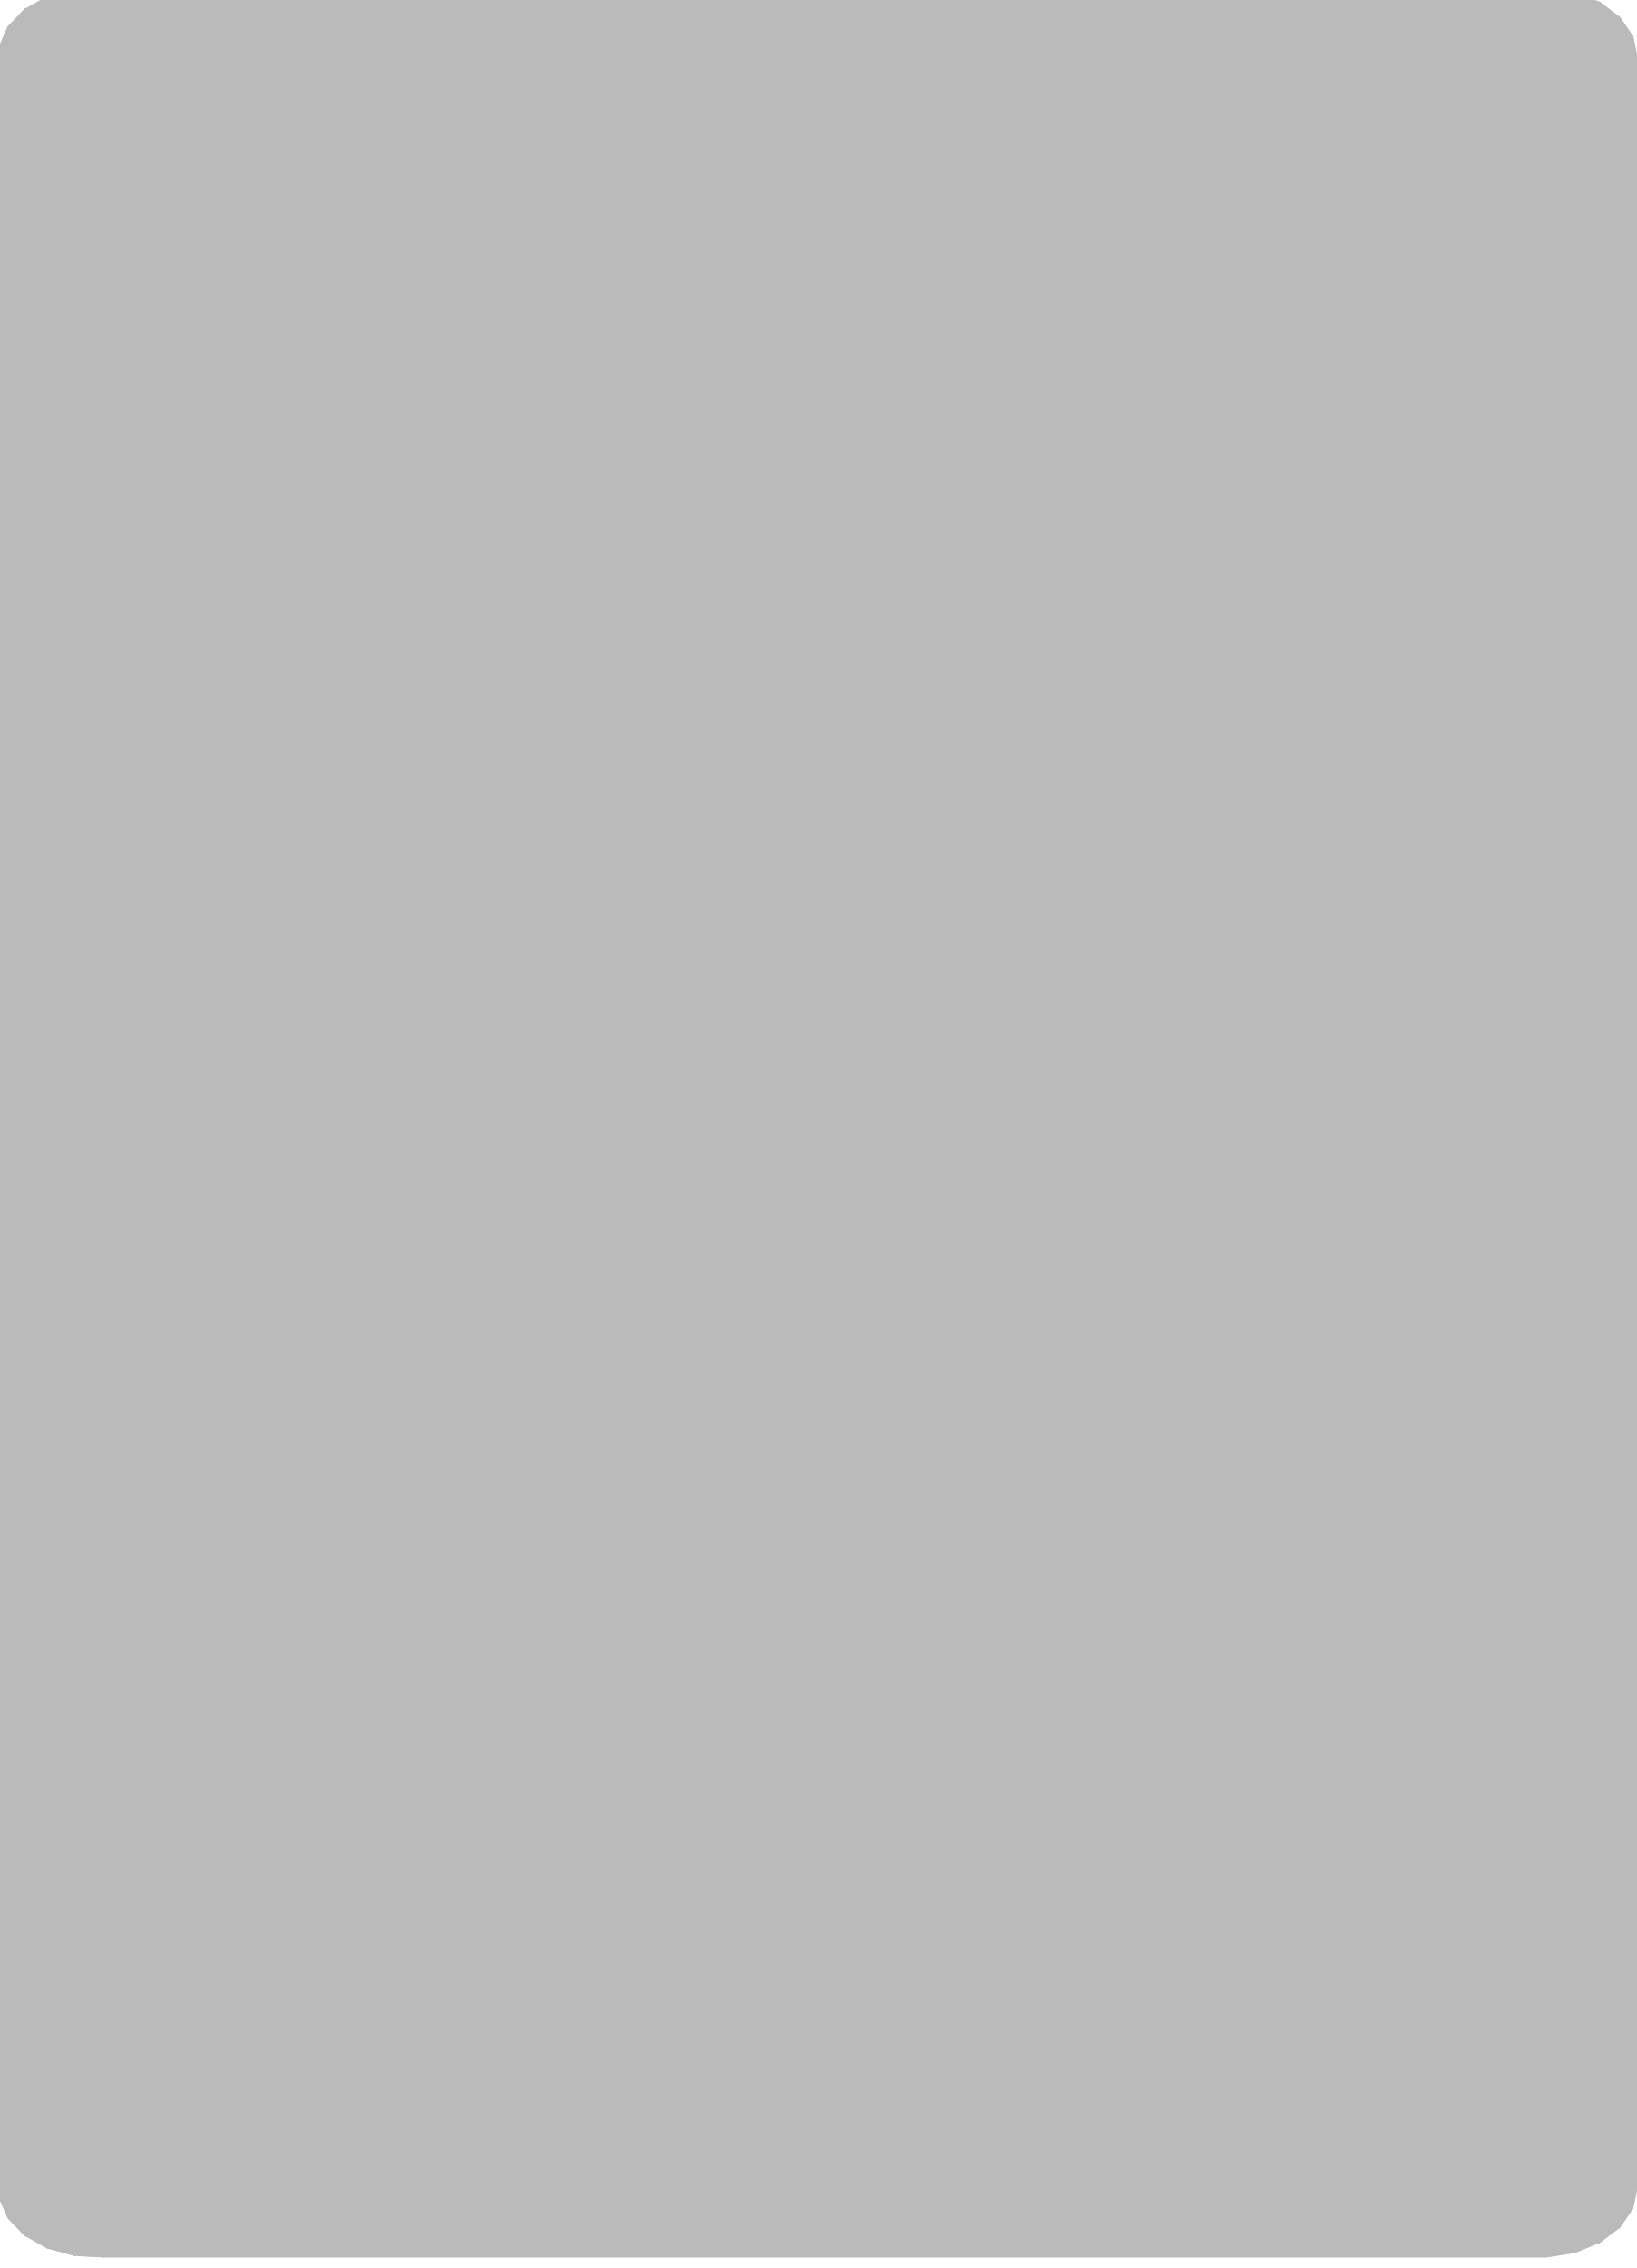
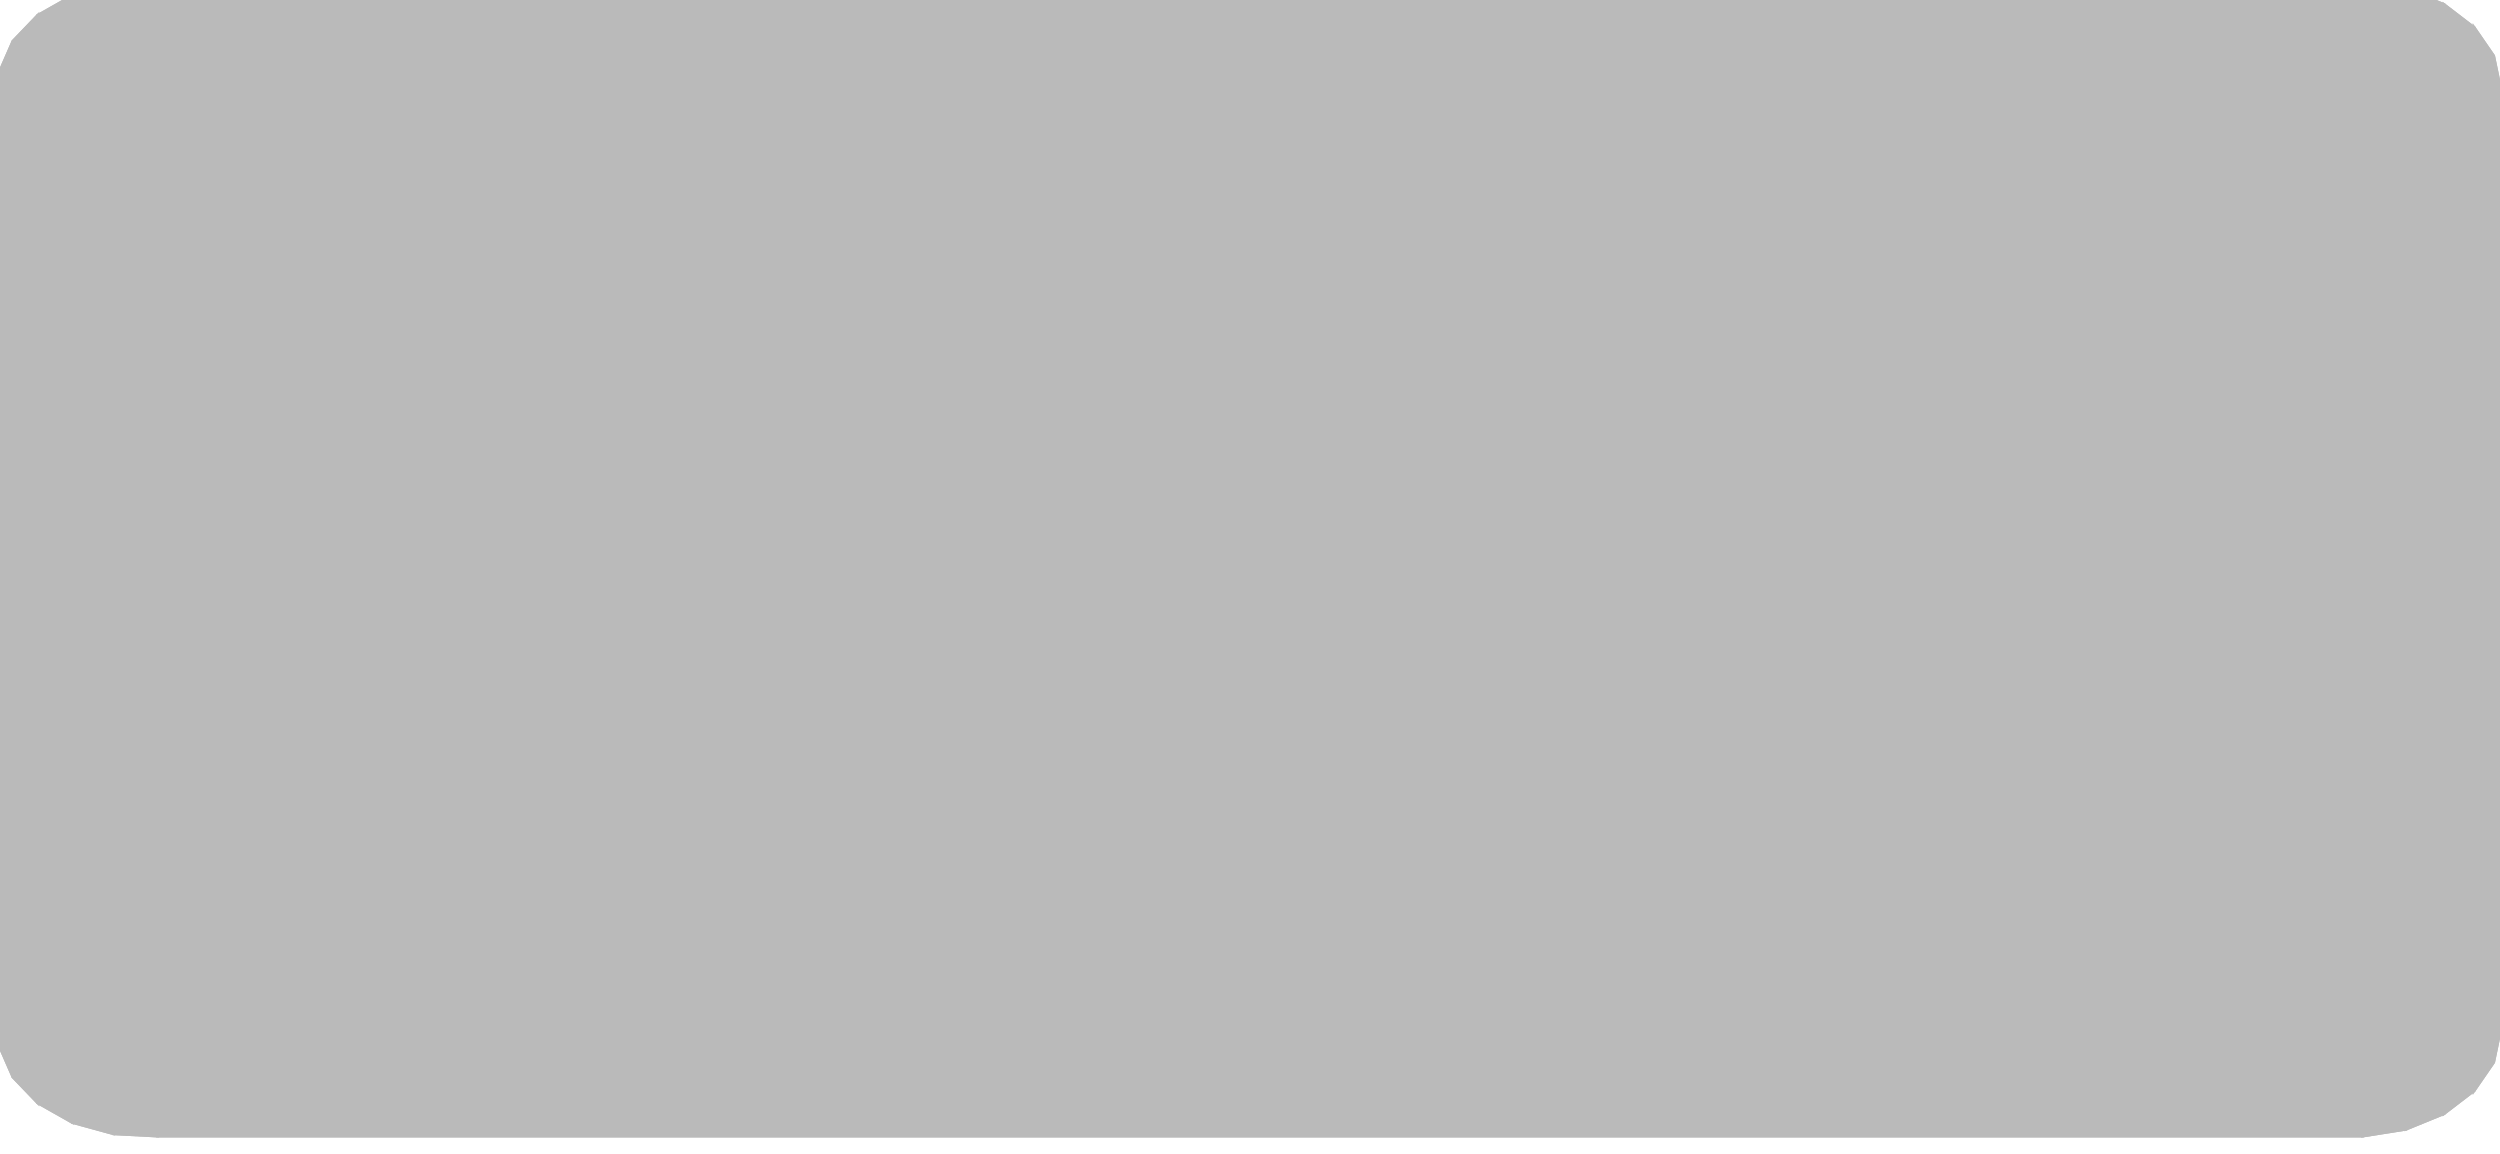
- <svg xmlns="http://www.w3.org/2000/svg" baseProfile="tiny" height="116.714mm" width="84.24mm" viewBox="-42.09 -58.058 84.24 116.714" version="1.1" stroke="black" stroke-width=".1" fill="none">
-   <path fill="#bababa" stroke="#bababa" d="M-27.187 34.051 L-27.324 33.32 L-27.324 43.919 L-27.109 45.065 L-27.109 34.466 z" />
-   <path fill="#bababa" stroke="#bababa" d="M-27.162 32.458 L-27.109 32.173 L-27.109 42.772 L-27.324 43.919 L-27.324 33.32 z" />
-   <path fill="#bababa" stroke="#bababa" d="M19.454 37.59 L19.454 48.189 L21.074 48.341 L21.074 37.742 z" />
-   <path fill="#bababa" stroke="#bababa" d="M21.884 37.666 L21.074 37.742 L21.074 48.341 L22.694 48.189 L22.694 37.59 z" />
-   <path fill="#bababa" stroke="#bababa" d="M-14.824 43.919 L-15.04 42.772 L-15.04 32.173 L-14.824 33.32 z" />
-   <path fill="#bababa" stroke="#bababa" d="M-17.949 40.086 L-19.454 39.649 L-19.454 29.05 L-17.949 29.487 z" />
-   <path fill="#bababa" stroke="#bababa" d="M-15.04 45.065 L-14.824 43.919 L-14.824 33.32 L-15.04 34.466 z" />
-   <path fill="#bababa" stroke="#bababa" d="M-15.04 42.772 L-15.657 41.707 L-15.657 31.109 L-15.04 32.173 z" />
-   <path fill="#bababa" stroke="#bababa" d="M-17.949 29.487 L-16.653 30.192 L-16.653 40.791 L-17.949 40.086 z" />
-   <path fill="#bababa" stroke="#bababa" d="M-15.04 34.466 L-15.657 35.531 L-15.657 46.13 L-15.04 45.065 z" />
-   <path fill="#bababa" stroke="#bababa" d="M-16.653 47.047 L-15.657 46.13 L-15.657 35.531 L-16.653 36.448 z" />
-   <path fill="#bababa" stroke="#bababa" d="M-22.694 39.649 L-22.694 29.05 L-21.074 28.897 L-21.074 39.496 z" />
-   <path fill="#bababa" stroke="#bababa" d="M-21.074 28.897 L-19.454 29.05 L-19.454 39.649 L-21.074 39.496 z" />
-   <path fill="#bababa" stroke="#bababa" d="M-25.495 36.448 L-26.491 35.531 L-26.491 46.13 L-25.495 47.047 z" />
-   <path fill="#bababa" stroke="#bababa" d="M-27.109 34.466 L-27.109 45.065 L-26.491 46.13 L-26.491 35.531 z" />
-   <path fill="#bababa" stroke="#bababa" d="M15.04 45.065 L15.657 46.13 L15.657 35.531 L15.04 34.466 z" />
-   <path fill="#bababa" stroke="#bababa" d="M-17.949 37.153 L-17.949 47.752 L-16.653 47.047 L-16.653 36.448 z" />
-   <path fill="#bababa" stroke="#bababa" d="M-15.657 41.707 L-16.653 40.791 L-16.653 30.192 L-15.657 31.109 z" />
-   <path fill="#bababa" stroke="#bababa" d="M15.04 34.466 L14.824 33.32 L14.824 43.919 L15.04 45.065 z" />
-   <path fill="#bababa" stroke="#bababa" d="M-25.495 47.047 L-24.199 47.752 L-24.199 37.153 L-25.495 36.448 z" />
-   <path fill="#bababa" stroke="#bababa" d="M-27.109 32.173 L-26.491 31.109 L-26.491 41.707 L-27.109 42.772 z" />
-   <path fill="#bababa" stroke="#bababa" d="M-17.949 37.153 L-19.454 37.59 L-19.454 48.189 L-17.949 47.752 z" />
-   <path fill="#bababa" stroke="#bababa" d="M-24.199 47.752 L-22.694 48.189 L-22.694 37.59 L-24.199 37.153 z" />
-   <path fill="#bababa" stroke="#bababa" d="M22.694 39.649 L21.074 39.496 L21.074 28.897 L22.694 29.05 z" />
-   <path fill="#bababa" stroke="#bababa" d="M19.454 29.05 L21.074 28.897 L21.074 39.496 L19.454 39.649 z" />
-   <path fill="#bababa" stroke="#bababa" d="M24.199 40.086 L22.694 39.649 L22.694 29.05 L24.199 29.487 z" />
-   <path fill="#bababa" stroke="#bababa" d="M17.949 29.487 L19.454 29.05 L19.454 39.649 L17.949 40.086 z" />
-   <path fill="#bababa" stroke="#bababa" d="M25.495 40.791 L24.199 40.086 L24.199 29.487 L25.495 30.192 z" />
-   <path fill="#bababa" stroke="#bababa" d="M16.653 30.192 L17.949 29.487 L17.949 40.086 L16.653 40.791 z" />
-   <path fill="#bababa" stroke="#bababa" d="M26.491 41.707 L25.495 40.791 L25.495 30.192 L26.491 31.109 z" />
-   <path fill="#bababa" stroke="#bababa" d="M15.657 31.109 L16.653 30.192 L16.653 40.791 L15.657 41.707 z" />
-   <path fill="#bababa" stroke="#bababa" d="M27.109 42.772 L26.491 41.707 L26.491 31.109 L27.109 32.173 z" />
-   <path fill="#bababa" stroke="#bababa" d="M15.04 32.173 L15.657 31.109 L15.657 41.707 L15.04 42.772 z" />
-   <path fill="#bababa" stroke="#bababa" d="M15.04 42.772 L14.824 43.919 L14.824 33.32 L15.04 32.173 z" />
-   <path fill="#bababa" stroke="#bababa" d="M-22.826 29.088 L-22.694 29.05 L-22.694 39.649 L-24.199 40.086 L-24.199 29.487 z" />
-   <path fill="#bababa" stroke="#bababa" d="M17.949 37.153 L16.653 36.448 L16.653 47.047 L17.949 47.752 z" />
-   <path fill="#bababa" stroke="#bababa" d="M24.199 47.752 L25.495 47.047 L25.495 36.448 L24.199 37.153 z" />
-   <path fill="#bababa" stroke="#bababa" d="M22.694 48.189 L24.199 47.752 L24.199 37.153 L22.694 37.59 z" />
-   <path fill="#bababa" stroke="#bababa" d="M26.491 35.531 L26.491 46.13 L27.109 45.065 L27.109 34.466 z" />
-   <path fill="#bababa" stroke="#bababa" d="M27.109 32.173 L27.324 33.32 L27.324 43.919 L27.109 42.772 z" />
-   <path fill="#bababa" stroke="#bababa" d="M21.074 -48.94 L22.694 -48.788 L22.694 -38.189 L21.074 -38.341 z" />
-   <path fill="#bababa" stroke="#bababa" d="M16.653 36.448 L15.657 35.531 L15.657 46.13 L16.653 47.047 z" />
-   <path fill="#bababa" stroke="#bababa" d="M19.454 -48.788 L21.074 -48.94 L21.074 -38.341 L19.454 -38.189 z" />
-   <path fill="#bababa" stroke="#bababa" d="M17.949 -48.351 L19.454 -48.788 L19.454 -38.189 L17.949 -37.752 z" />
-   <path fill="#bababa" stroke="#bababa" d="M26.491 -36.13 L25.495 -37.047 L25.495 -47.646 L26.491 -46.729 z" />
-   <path fill="#bababa" stroke="#bababa" d="M15.657 -46.729 L16.653 -47.646 L16.653 -37.047 L15.657 -36.13 z" />
-   <path fill="#bababa" stroke="#bababa" d="M27.109 -35.065 L26.491 -36.13 L26.491 -46.729 L27.109 -45.664 z" />
-   <path fill="#bababa" stroke="#bababa" d="M14.824 -33.919 L15.04 -32.772 L15.04 -43.371 L14.824 -44.518 z" />
-   <path fill="#bababa" stroke="#bababa" d="M27.109 -43.371 L26.491 -42.306 L26.491 -31.707 L27.109 -32.772 z" />
-   <path fill="#bababa" stroke="#bababa" d="M22.694 -29.649 L24.199 -30.086 L24.199 -40.685 L22.694 -40.248 z" />
-   <path fill="#bababa" stroke="#bababa" d="M25.495 -37.047 L24.199 -37.752 L24.199 -48.351 L25.495 -47.646 z" />
-   <path fill="#bababa" stroke="#bababa" d="M19.454 -40.248 L17.949 -40.685 L17.949 -30.086 L19.454 -29.649 z" />
-   <path fill="#bababa" stroke="#bababa" d="M27.324 -33.919 L27.109 -35.065 L27.109 -45.664 L27.324 -44.518 z" />
-   <path fill="#bababa" stroke="#bababa" d="M19.454 -29.649 L21.074 -29.496 L21.074 -40.095 L19.454 -40.248 z" />
-   <path fill="#bababa" stroke="#bababa" d="M25.495 -30.791 L26.491 -31.707 L26.491 -42.306 L25.495 -41.39 z" />
-   <path fill="#bababa" stroke="#bababa" d="M14.824 -44.518 L15.04 -45.664 L15.04 -35.065 L14.824 -33.919 z" />
-   <path fill="#bababa" stroke="#bababa" d="M21.074 -29.496 L22.694 -29.649 L22.694 -40.248 L21.074 -40.095 z" />
-   <path fill="#bababa" stroke="#bababa" d="M15.04 -32.772 L15.657 -31.707 L15.657 -42.306 L15.04 -43.371 z" />
-   <path fill="#bababa" stroke="#bababa" d="M15.04 -45.664 L15.657 -46.729 L15.657 -36.13 L15.04 -35.065 z" />
-   <path fill="#bababa" stroke="#bababa" d="M24.199 -40.685 L24.199 -30.086 L25.495 -30.791 L25.495 -41.39 z" />
-   <path fill="#bababa" stroke="#bababa" d="M24.199 -37.752 L22.694 -38.189 L22.694 -48.788 L24.199 -48.351 z" />
-   <path fill="#bababa" stroke="#bababa" d="M16.653 -30.791 L17.949 -30.086 L17.949 -40.685 L16.653 -41.39 z" />
-   <path fill="#bababa" stroke="#bababa" d="M16.653 -41.39 L15.657 -42.306 L15.657 -31.707 L16.653 -30.791 z" />
-   <path fill="#bababa" stroke="#bababa" d="M27.324 -44.518 L27.109 -43.371 L27.109 -32.772 L27.324 -33.919 z" />
-   <path fill="#bababa" stroke="#bababa" d="M-25.063 29.957 L-24.199 29.487 L-24.199 40.086 L-25.495 40.791 L-25.495 30.192 z" />
-   <path fill="#bababa" stroke="#bababa" d="M27.324 33.32 L27.109 34.466 L27.109 45.065 L27.324 43.919 z" />
-   <path fill="#bababa" stroke="#bababa" d="M16.653 -47.646 L17.949 -48.351 L17.949 -37.752 L16.653 -37.047 z" />
-   <path fill="#bababa" stroke="#bababa" d="M-21.074 -40.095 L-21.074 -29.496 L-19.454 -29.649 L-19.454 -40.248 z" />
-   <path fill="#bababa" stroke="#bababa" d="M-19.454 -38.189 L-21.074 -38.341 L-21.074 -48.94 L-19.454 -48.788 z" />
-   <path fill="#bababa" stroke="#bababa" d="M-22.694 -48.788 L-21.074 -48.94 L-21.074 -38.341 L-22.694 -38.189 z" />
-   <path fill="#bababa" stroke="#bababa" d="M-17.949 -37.752 L-19.454 -38.189 L-19.454 -48.788 L-17.949 -48.351 z" />
-   <path fill="#bababa" stroke="#bababa" d="M-22.694 -38.189 L-24.199 -37.752 L-24.199 -48.351 L-22.694 -48.788 z" />
-   <path fill="#bababa" stroke="#bababa" d="M-16.653 -37.047 L-17.949 -37.752 L-17.949 -48.351 L-16.653 -47.646 z" />
-   <path fill="#bababa" stroke="#bababa" d="M-25.495 -47.646 L-24.199 -48.351 L-24.199 -37.752 L-25.495 -37.047 z" />
-   <path fill="#bababa" stroke="#bababa" d="M-15.657 -36.13 L-16.653 -37.047 L-16.653 -47.646 L-15.657 -46.729 z" />
-   <path fill="#bababa" stroke="#bababa" d="M-26.491 -46.729 L-25.495 -47.646 L-25.495 -37.047 L-26.491 -36.13 z" />
-   <path fill="#bababa" stroke="#bababa" d="M-15.04 -35.065 L-15.657 -36.13 L-15.657 -46.729 L-15.04 -45.664 z" />
-   <path fill="#bababa" stroke="#bababa" d="M-15.657 -42.306 L-16.653 -41.39 L-16.653 -30.791 L-15.657 -31.707 z" />
-   <path fill="#bababa" stroke="#bababa" d="M-27.109 -43.371 L-27.324 -44.518 L-27.324 -33.919 L-27.109 -32.772 z" />
-   <path fill="#bababa" stroke="#bababa" d="M-15.04 -43.371 L-15.657 -42.306 L-15.657 -31.707 L-15.04 -32.772 z" />
-   <path fill="#bababa" stroke="#bababa" d="M19.454 37.59 L17.949 37.153 L17.949 47.752 L19.454 48.189 z" />
-   <path fill="#bababa" stroke="#bababa" d="M-14.824 -44.518 L-15.04 -43.371 L-15.04 -32.772 L-14.824 -33.919 z" />
-   <path fill="#bababa" stroke="#bababa" d="M-27.109 -32.772 L-26.491 -31.707 L-26.491 -42.306 L-27.109 -43.371 z" />
-   <path fill="#bababa" stroke="#bababa" d="M-27.216 -45.091 L-27.109 -45.664 L-27.109 -35.065 L-27.324 -33.919 L-27.324 -44.518 z" />
-   <path fill="#bababa" stroke="#bababa" d="M-17.949 -30.086 L-16.653 -30.791 L-16.653 -41.39 L-17.949 -40.685 z" />
-   <path fill="#bababa" stroke="#bababa" d="M-25.495 -30.791 L-24.199 -30.086 L-24.199 -40.685 L-25.495 -41.39 z" />
-   <path fill="#bababa" stroke="#bababa" d="M-27.109 -45.664 L-26.491 -46.729 L-26.491 -36.13 L-27.109 -35.065 z" />
-   <path fill="#bababa" stroke="#bababa" d="M-19.454 -29.649 L-17.949 -30.086 L-17.949 -40.685 L-19.454 -40.248 z" />
-   <path fill="#bababa" stroke="#bababa" d="M-25.495 -41.39 L-26.491 -42.306 L-26.491 -31.707 L-25.495 -30.791 z" />
-   <path fill="#bababa" stroke="#bababa" d="M-14.824 -33.919 L-15.04 -35.065 L-15.04 -45.664 L-14.824 -44.518 z" />
-   <path fill="#bababa" stroke="#bababa" d="M-24.199 -30.086 L-22.694 -29.649 L-22.694 -40.248 L-24.199 -40.685 z" />
-   <path fill="#bababa" stroke="#bababa" d="M-21.074 -40.095 L-22.694 -40.248 L-22.694 -29.649 L-21.074 -29.496 z" />
-   <path fill="#bababa" stroke="#bababa" d="M37.52 58.058 L-36.78 58.058 L-36.78 47.459 L37.52 47.459 z" />
-   <path fill="#bababa" stroke="#bababa" d="M38.979 57.827 L37.52 58.058 L37.52 47.459 L38.979 47.228 z" />
-   <path fill="#bababa" stroke="#bababa" d="M40.263 57.302 L38.979 57.827 L38.979 47.228 L40.263 46.703 z" />
-   <path fill="#bababa" stroke="#bababa" d="M41.28 56.523 L40.263 57.302 L40.263 46.703 L41.28 45.924 z" />
-   <path fill="#bababa" stroke="#bababa" d="M41.933 55.574 L41.28 56.523 L41.28 45.924 L41.933 44.975 z" />
-   <path fill="#bababa" stroke="#bababa" d="M42.15 54.533 L41.933 55.574 L41.933 44.975 L42.15 43.934 z" />
-   <path fill="#bababa" stroke="#bababa" d="M42.15 -44.533 L42.15 54.533 L42.15 43.934 L42.15 -55.132 z" />
-   <path fill="#bababa" stroke="#bababa" d="M41.933 -45.574 L42.15 -44.533 L42.15 -55.132 L41.933 -56.173 z" />
-   <path fill="#bababa" stroke="#bababa" d="M41.28 -46.523 L41.933 -45.574 L41.933 -56.173 L41.28 -57.122 z" />
-   <path fill="#bababa" stroke="#bababa" d="M40.263 -47.302 L41.28 -46.523 L41.28 -57.122 L40.263 -57.901 z" />
-   <path fill="#bababa" stroke="#bababa" d="M38.979 -47.827 L40.263 -47.302 L40.263 -57.901 L38.979 -58.426 z" />
-   <path fill="#bababa" stroke="#bababa" d="M37.52 -48.058 L38.979 -47.827 L38.979 -58.426 L37.52 -58.657 z" />
-   <path fill="#bababa" stroke="#bababa" d="M-36.78 -48.058 L37.52 -48.058 L37.52 -58.657 L-36.78 -58.657 z" />
-   <path fill="#bababa" stroke="#bababa" d="M-38.261 -47.98 L-36.78 -48.058 L-36.78 -58.657 L-38.261 -58.579 z" />
-   <path fill="#bababa" stroke="#bababa" d="M-39.65 -47.599 L-38.261 -47.98 L-38.261 -58.579 L-39.65 -58.198 z" />
-   <path fill="#bababa" stroke="#bababa" d="M-40.817 -46.939 L-39.65 -47.599 L-39.65 -58.198 L-40.817 -57.538 z" />
-   <path fill="#bababa" stroke="#bababa" d="M-41.65 -46.071 L-40.817 -46.939 L-40.817 -57.538 L-41.65 -56.67 z" />
-   <path fill="#bababa" stroke="#bababa" d="M-42.09 -45.064 L-41.65 -46.071 L-41.65 -56.67 L-42.09 -55.663 z" />
-   <path fill="#bababa" stroke="#bababa" d="M-42.09 55.064 L-42.09 -45.064 L-42.09 -55.663 L-42.09 44.465 z" />
-   <path fill="#bababa" stroke="#bababa" d="M-41.65 56.071 L-42.09 55.064 L-42.09 44.465 L-41.65 45.472 z" />
-   <path fill="#bababa" stroke="#bababa" d="M-40.817 56.939 L-41.65 56.071 L-41.65 45.472 L-40.817 46.34 z" />
-   <path fill="#bababa" stroke="#bababa" d="M-39.65 57.599 L-40.817 56.939 L-40.817 46.34 L-39.65 47 z" />
-   <path fill="#bababa" stroke="#bababa" d="M-38.261 57.98 L-39.65 57.599 L-39.65 47 L-38.261 47.381 z" />
-   <path fill="#bababa" stroke="#bababa" d="M-36.78 58.058 L-38.261 57.98 L-38.261 47.381 L-36.78 47.459 z" />
-   <path fill="#bababa" stroke="#bababa" d="M-21.074 37.742 L-22.694 37.59 L-22.694 48.189 L-21.074 48.341 z" />
-   <path fill="#bababa" stroke="#bababa" d="M-25.606 30.294 L-25.495 30.192 L-25.495 40.791 L-26.491 41.707 L-26.491 31.109 z" />
-   <path fill="#bababa" stroke="#bababa" d="M-19.454 37.59 L-21.074 37.742 L-21.074 48.341 L-19.454 48.189 z" />
-   <path fill="#bababa" stroke="#bababa" d="M25.495 47.047 L26.491 46.13 L26.491 35.531 L25.495 36.448 z" />
-   <path fill="#bababa" stroke="#bababa" d="M40.263 -57.901 L41.28 -57.122 L41.933 -56.173 L42.15 -55.132 L42.15 43.934 L41.933 44.975 L41.28 45.924 L40.263 46.703 L38.979 47.228 L37.52 47.459 L-36.78 47.459 L-38.261 47.381 L-39.65 47 L-40.817 46.34 L-41.65 45.472 L-42.09 44.465 L-42.09 -55.663 L-41.65 -56.67 L-40.817 -57.538 L-39.65 -58.198 L-38.261 -58.579 L-36.78 -58.657 L37.52 -58.657 L38.979 -58.426 z M-20.264 -40.171 L-19.454 -40.248 L-17.949 -40.685 L-16.653 -41.39 L-15.657 -42.306 L-15.04 -43.371 L-14.824 -44.518 L-15.04 -45.664 L-15.657 -46.729 L-16.653 -47.646 L-17.949 -48.351 L-19.454 -48.788 L-21.074 -48.94 L-22.694 -48.788 L-24.199 -48.351 L-25.495 -47.646 L-26.491 -46.729 L-27.109 -45.664 L-27.324 -44.518 L-27.109 -43.371 L-26.491 -42.306 L-25.495 -41.39 L-24.199 -40.685 L-22.694 -40.248 L-21.074 -40.095 z M24.199 -40.685 L25.495 -41.39 L26.491 -42.306 L27.109 -43.371 L27.324 -44.518 L27.109 -45.664 L26.491 -46.729 L25.495 -47.646 L24.199 -48.351 L22.694 -48.788 L21.074 -48.94 L19.454 -48.788 L17.949 -48.351 L16.653 -47.646 L15.657 -46.729 L15.04 -45.664 L14.824 -44.518 L15.04 -43.371 L15.657 -42.306 L16.653 -41.39 L17.949 -40.685 L19.454 -40.248 L21.074 -40.095 L22.694 -40.248 z M-24.195 29.486 L-24.199 29.487 L-25.495 30.192 L-26.491 31.109 L-27.109 32.173 L-27.324 33.32 L-27.109 34.466 L-26.491 35.531 L-25.495 36.448 L-24.199 37.153 L-22.694 37.59 L-21.074 37.742 L-19.454 37.59 L-17.949 37.153 L-16.653 36.448 L-15.657 35.531 L-15.04 34.466 L-14.824 33.32 L-15.04 32.173 L-15.657 31.109 L-16.653 30.192 L-17.949 29.487 L-19.454 29.05 L-21.074 28.897 L-22.694 29.05 z M20.264 28.973 L19.454 29.05 L17.949 29.487 L16.653 30.192 L15.657 31.109 L15.04 32.173 L14.824 33.32 L15.04 34.466 L15.657 35.531 L16.653 36.448 L17.949 37.153 L19.454 37.59 L21.074 37.742 L22.694 37.59 L24.199 37.153 L25.495 36.448 L26.491 35.531 L27.109 34.466 L27.324 33.32 L27.109 32.173 L26.491 31.109 L25.495 30.192 L24.199 29.487 L22.694 29.05 L21.074 28.897 z" />
-   <path fill="#bababa" stroke="#bababa" d="M42.15 54.533 L42.15 -44.533 L41.933 -45.574 L41.28 -46.523 L40.263 -47.302 L38.979 -47.827 L37.52 -48.058 L-36.78 -48.058 L-38.261 -47.98 L-39.65 -47.599 L-40.817 -46.939 L-41.65 -46.071 L-42.09 -45.064 L-42.09 55.064 L-41.65 56.071 L-40.817 56.939 L-39.65 57.599 L-38.261 57.98 L-36.78 58.058 L37.52 58.058 L38.979 57.827 L40.263 57.302 L41.28 56.523 L41.933 55.574 z M-19.454 -29.649 L-21.074 -29.496 L-22.694 -29.649 L-24.199 -30.086 L-25.495 -30.791 L-26.491 -31.707 L-27.109 -32.772 L-27.324 -33.919 L-27.109 -35.065 L-26.491 -36.13 L-25.495 -37.047 L-24.199 -37.752 L-22.694 -38.189 L-21.074 -38.341 L-19.454 -38.189 L-17.949 -37.752 L-16.653 -37.047 L-15.657 -36.13 L-15.04 -35.065 L-14.824 -33.919 L-15.04 -32.772 L-15.657 -31.707 L-16.653 -30.791 L-17.949 -30.086 z M14.824 43.919 L15.04 42.772 L15.657 41.707 L16.653 40.791 L17.949 40.086 L19.454 39.649 L21.074 39.496 L22.694 39.649 L24.199 40.086 L25.495 40.791 L26.491 41.707 L27.109 42.772 L27.324 43.919 L27.109 45.065 L26.491 46.13 L25.495 47.047 L24.199 47.752 L22.694 48.189 L21.074 48.341 L19.454 48.189 L17.949 47.752 L16.653 47.047 L15.657 46.13 L15.04 45.065 z M21.074 -29.496 L19.454 -29.649 L17.949 -30.086 L16.653 -30.791 L15.657 -31.707 L15.04 -32.772 L14.824 -33.919 L15.04 -35.065 L15.657 -36.13 L16.653 -37.047 L17.949 -37.752 L19.454 -38.189 L21.074 -38.341 L22.694 -38.189 L24.199 -37.752 L25.495 -37.047 L26.491 -36.13 L27.109 -35.065 L27.324 -33.919 L27.109 -32.772 L26.491 -31.707 L25.495 -30.791 L24.199 -30.086 L22.694 -29.649 z M-27.324 43.919 L-27.109 42.772 L-26.491 41.707 L-25.495 40.791 L-24.199 40.086 L-22.694 39.649 L-21.074 39.496 L-19.454 39.649 L-17.949 40.086 L-16.653 40.791 L-15.657 41.707 L-15.04 42.772 L-14.824 43.919 L-15.04 45.065 L-15.657 46.13 L-16.653 47.047 L-17.949 47.752 L-19.454 48.189 L-21.074 48.341 L-22.694 48.189 L-24.199 47.752 L-25.495 47.047 L-26.491 46.13 L-27.109 45.065 z" />
+ <svg xmlns="http://www.w3.org/2000/svg" baseProfile="tiny" height="38.877mm" width="84.24mm" viewBox="-42.09 -19.139 84.24 38.877" version="1.1" stroke="black" stroke-width=".1" fill="none">
+   <path fill="#bababa" stroke="#bababa" d="M26.776 -3.384 L25.817 -2.452 L25.817 8.147 L26.776 7.215 z" />
+   <path fill="#bababa" stroke="#bababa" d="M27.364 -4.46 L26.776 -3.384 L26.776 7.215 L27.364 6.139 z" />
+   <path fill="#bababa" stroke="#bababa" d="M25.817 -2.452 L24.556 -1.718 L24.556 8.881 L25.817 8.147 z" />
+   <path fill="#bababa" stroke="#bababa" d="M24.556 -1.718 L23.086 -1.224 L23.086 9.375 L24.556 8.881 z" />
+   <path fill="#bababa" stroke="#bababa" d="M21.48 -1.013 L21.48 9.586 L23.086 9.375 L23.086 -1.224 z" />
+   <path fill="#bababa" stroke="#bababa" d="M19.855 -1.085 L19.855 9.514 L21.48 9.586 L21.48 -1.013 z" />
+   <path fill="#bababa" stroke="#bababa" d="M18.312 -1.438 L18.312 9.161 L19.855 9.514 L19.855 -1.085 z" />
+   <path fill="#bababa" stroke="#bababa" d="M15.812 -2.893 L15.812 7.706 L16.925 8.548 L16.925 -2.051 z" />
+   <path fill="#bababa" stroke="#bababa" d="M27.574 -5.599 L27.364 -4.46 L27.364 6.139 L27.574 5 z" />
+   <path fill="#bababa" stroke="#bababa" d="M24.556 -9.48 L25.817 -8.746 L25.817 1.853 L24.556 1.119 z" />
+   <path fill="#bababa" stroke="#bababa" d="M27.364 -6.738 L27.574 -5.599 L27.574 5 L27.364 3.861 z" />
+   <path fill="#bababa" stroke="#bababa" d="M23.086 -9.974 L23.086 0.625 L21.48 0.414 L21.48 -10.185 z" />
+   <path fill="#bababa" stroke="#bababa" d="M18.312 -9.76 L19.855 -10.113 L19.855 0.486 L18.312 0.839 z" />
+   <path fill="#bababa" stroke="#bababa" d="M24.556 1.119 L23.086 0.625 L23.086 -9.974 L24.556 -9.48 z" />
+   <path fill="#bababa" stroke="#bababa" d="M16.72 -8.992 L16.925 -9.147 L16.925 1.452 L15.812 2.294 L15.812 -8.305 z" />
+   <path fill="#bababa" stroke="#bababa" d="M16.925 -9.147 L18.312 -9.76 L18.312 0.839 L16.925 1.452 z" />
+   <path fill="#bababa" stroke="#bababa" d="M26.776 -7.814 L27.364 -6.738 L27.364 3.861 L26.776 2.785 z" />
+   <path fill="#bababa" stroke="#bababa" d="M21.48 0.414 L19.855 0.486 L19.855 -10.113 L21.48 -10.185 z" />
+   <path fill="#bababa" stroke="#bababa" d="M26.776 2.785 L25.817 1.853 L25.817 -8.746 L26.776 -7.814 z" />
+   <path fill="#bababa" stroke="#bababa" d="M15.812 -8.305 L15.812 2.294 L15.028 3.305 L15.028 -7.294 z" />
+   <path fill="#bababa" stroke="#bababa" d="M14.632 -6.174 L15.028 -7.294 L15.028 3.305 L14.632 4.425 z" />
+   <path fill="#bababa" stroke="#bababa" d="M14.632 -5.024 L14.632 -6.174 L14.632 4.425 L14.632 5.575 z" />
+   <path fill="#bababa" stroke="#bababa" d="M14.632 5.575 L15.028 6.695 L15.028 -3.904 L14.632 -5.024 z" />
+   <path fill="#bababa" stroke="#bababa" d="M-20.668 -1.013 L-20.668 9.586 L-19.062 9.375 L-19.062 -1.224 z" />
+   <path fill="#bababa" stroke="#bababa" d="M-22.293 9.514 L-20.668 9.586 L-20.668 -1.013 L-22.293 -1.085 z" />
+   <path fill="#bababa" stroke="#bababa" d="M-22.293 -10.113 L-20.668 -10.185 L-20.668 0.414 L-22.293 0.486 z" />
+   <path fill="#bababa" stroke="#bababa" d="M-19.062 0.625 L-20.668 0.414 L-20.668 -10.185 L-19.062 -9.974 z" />
+   <path fill="#bababa" stroke="#bababa" d="M-23.837 -9.76 L-22.293 -10.113 L-22.293 0.486 L-23.837 0.839 z" />
+   <path fill="#bababa" stroke="#bababa" d="M-17.592 1.119 L-19.062 0.625 L-19.062 -9.974 L-17.592 -9.48 z" />
+   <path fill="#bababa" stroke="#bababa" d="M-23.837 0.839 L-25.223 1.452 L-25.223 -9.147 L-23.837 -9.76 z" />
+   <path fill="#bababa" stroke="#bababa" d="M-16.331 1.853 L-17.592 1.119 L-17.592 -9.48 L-16.331 -8.746 z" />
+   <path fill="#bababa" stroke="#bababa" d="M-25.223 1.452 L-26.336 2.294 L-26.336 -8.305 L-25.223 -9.147 z" />
+   <path fill="#bababa" stroke="#bababa" d="M-15.372 2.785 L-16.331 1.853 L-16.331 -8.746 L-15.372 -7.814 z" />
+   <path fill="#bababa" stroke="#bababa" d="M-27.121 -7.294 L-26.336 -8.305 L-26.336 2.294 L-27.121 3.305 z" />
+   <path fill="#bababa" stroke="#bababa" d="M-14.784 3.861 L-15.372 2.785 L-15.372 -7.814 L-14.784 -6.738 z" />
+   <path fill="#bababa" stroke="#bababa" d="M-14.574 5 L-14.784 3.861 L-14.784 -6.738 L-14.574 -5.599 z" />
+   <path fill="#bababa" stroke="#bababa" d="M-27.517 5.575 L-27.121 6.695 L-27.121 -3.904 L-27.517 -5.024 z" />
+   <path fill="#bababa" stroke="#bababa" d="M-16.331 8.147 L-15.372 7.215 L-15.372 -3.384 L-16.331 -2.452 z" />
+   <path fill="#bababa" stroke="#bababa" d="M-27.517 4.425 L-27.517 5.575 L-27.517 -5.024 L-27.517 -6.174 z" />
+   <path fill="#bababa" stroke="#bababa" d="M-25.223 8.548 L-23.837 9.161 L-23.837 -1.438 L-25.223 -2.051 z" />
+   <path fill="#bababa" stroke="#bababa" d="M-17.592 -1.718 L-19.062 -1.224 L-19.062 9.375 L-17.592 8.881 z" />
+   <path fill="#bababa" stroke="#bababa" d="M-27.517 -6.174 L-27.121 -7.294 L-27.121 3.305 L-27.517 4.425 z" />
+   <path fill="#bababa" stroke="#bababa" d="M-14.784 -4.46 L-15.372 -3.384 L-15.372 7.215 L-14.784 6.139 z" />
+   <path fill="#bababa" stroke="#bababa" d="M-25.223 -2.051 L-26.336 -2.893 L-26.336 7.706 L-25.223 8.548 z" />
+   <path fill="#bababa" stroke="#bababa" d="M-27.121 6.695 L-26.336 7.706 L-26.336 -2.893 L-27.121 -3.904 z" />
+   <path fill="#bababa" stroke="#bababa" d="M-17.592 8.881 L-16.331 8.147 L-16.331 -2.452 L-17.592 -1.718 z" />
+   <path fill="#bababa" stroke="#bababa" d="M-14.784 6.139 L-14.574 5 L-14.574 -5.599 L-14.784 -4.46 z" />
+   <path fill="#bababa" stroke="#bababa" d="M-23.837 9.161 L-22.293 9.514 L-22.293 -1.085 L-23.837 -1.438 z" />
+   <path fill="#bababa" stroke="#bababa" d="M37.52 19.139 L-36.78 19.139 L-36.78 8.54 L37.52 8.54 z" />
+   <path fill="#bababa" stroke="#bababa" d="M38.979 18.908 L37.52 19.139 L37.52 8.54 L38.979 8.309 z" />
+   <path fill="#bababa" stroke="#bababa" d="M40.263 18.383 L38.979 18.908 L38.979 8.309 L40.263 7.784 z" />
+   <path fill="#bababa" stroke="#bababa" d="M41.28 17.604 L40.263 18.383 L40.263 7.784 L41.28 7.005 z" />
+   <path fill="#bababa" stroke="#bababa" d="M41.933 16.655 L41.28 17.604 L41.28 7.005 L41.933 6.056 z" />
+   <path fill="#bababa" stroke="#bababa" d="M42.15 15.614 L41.933 16.655 L41.933 6.056 L42.15 5.015 z" />
+   <path fill="#bababa" stroke="#bababa" d="M42.15 -5.614 L42.15 15.614 L42.15 5.015 L42.15 -16.213 z" />
+   <path fill="#bababa" stroke="#bababa" d="M41.933 -6.655 L42.15 -5.614 L42.15 -16.213 L41.933 -17.254 z" />
+   <path fill="#bababa" stroke="#bababa" d="M41.28 -7.604 L41.933 -6.655 L41.933 -17.254 L41.28 -18.203 z" />
+   <path fill="#bababa" stroke="#bababa" d="M40.263 -8.383 L41.28 -7.604 L41.28 -18.203 L40.263 -18.982 z" />
+   <path fill="#bababa" stroke="#bababa" d="M38.979 -8.908 L40.263 -8.383 L40.263 -18.982 L38.979 -19.507 z" />
+   <path fill="#bababa" stroke="#bababa" d="M37.52 -9.139 L38.979 -8.908 L38.979 -19.507 L37.52 -19.738 z" />
+   <path fill="#bababa" stroke="#bababa" d="M-36.78 -9.139 L37.52 -9.139 L37.52 -19.738 L-36.78 -19.738 z" />
+   <path fill="#bababa" stroke="#bababa" d="M-38.261 -9.062 L-36.78 -9.139 L-36.78 -19.738 L-38.261 -19.661 z" />
+   <path fill="#bababa" stroke="#bababa" d="M-39.65 -8.681 L-38.261 -9.062 L-38.261 -19.661 L-39.65 -19.28 z" />
+   <path fill="#bababa" stroke="#bababa" d="M-40.817 -8.02 L-39.65 -8.681 L-39.65 -19.28 L-40.817 -18.619 z" />
+   <path fill="#bababa" stroke="#bababa" d="M-41.65 -7.153 L-40.817 -8.02 L-40.817 -18.619 L-41.65 -17.751 z" />
+   <path fill="#bababa" stroke="#bababa" d="M-42.09 -6.145 L-41.65 -7.153 L-41.65 -17.751 L-42.09 -16.744 z" />
+   <path fill="#bababa" stroke="#bababa" d="M-42.09 16.145 L-42.09 -6.145 L-42.09 -16.744 L-42.09 5.546 z" />
+   <path fill="#bababa" stroke="#bababa" d="M-41.65 17.153 L-42.09 16.145 L-42.09 5.546 L-41.65 6.554 z" />
+   <path fill="#bababa" stroke="#bababa" d="M-40.817 18.02 L-41.65 17.153 L-41.65 6.554 L-40.817 7.421 z" />
+   <path fill="#bababa" stroke="#bababa" d="M-39.65 18.681 L-40.817 18.02 L-40.817 7.421 L-39.65 8.082 z" />
+   <path fill="#bababa" stroke="#bababa" d="M-38.261 19.062 L-39.65 18.681 L-39.65 8.082 L-38.261 8.463 z" />
+   <path fill="#bababa" stroke="#bababa" d="M-36.78 19.139 L-38.261 19.062 L-38.261 8.463 L-36.78 8.54 z" />
+   <path fill="#bababa" stroke="#bababa" d="M15.028 6.695 L15.812 7.706 L15.812 -2.893 L15.028 -3.904 z" />
+   <path fill="#bababa" stroke="#bababa" d="M16.925 -2.051 L16.925 8.548 L18.312 9.161 L18.312 -1.438 z" />
+   <path fill="#bababa" stroke="#bababa" d="M41.933 -17.254 L42.15 -16.213 L42.15 5.015 L41.933 6.056 L41.28 7.005 L40.263 7.784 L38.979 8.309 L37.52 8.54 L-36.78 8.54 L-38.261 8.463 L-39.65 8.082 L-40.817 7.421 L-41.65 6.554 L-42.09 5.546 L-42.09 -16.744 L-41.65 -17.751 L-40.817 -18.619 L-39.65 -19.28 L-38.261 -19.661 L-36.78 -19.738 L37.52 -19.738 L38.979 -19.507 L40.263 -18.982 L41.28 -18.203 z M-19.865 -1.118 L-19.062 -1.224 L-17.592 -1.718 L-16.331 -2.452 L-15.372 -3.384 L-14.784 -4.46 L-14.574 -5.599 L-14.784 -6.738 L-15.372 -7.814 L-16.331 -8.746 L-17.592 -9.48 L-19.062 -9.974 L-20.668 -10.185 L-22.293 -10.113 L-23.837 -9.76 L-25.223 -9.147 L-26.336 -8.305 L-27.121 -7.294 L-27.517 -6.174 L-27.517 -5.024 L-27.121 -3.904 L-26.336 -2.893 L-25.223 -2.051 L-23.837 -1.438 L-22.293 -1.085 L-20.668 -1.013 z M15.812 -8.305 L15.028 -7.294 L14.632 -6.174 L14.632 -5.024 L15.028 -3.904 L15.812 -2.893 L16.925 -2.051 L18.312 -1.438 L19.855 -1.085 L21.48 -1.013 L23.086 -1.224 L24.556 -1.718 L25.817 -2.452 L26.776 -3.384 L27.364 -4.46 L27.574 -5.599 L27.364 -6.738 L26.776 -7.814 L25.817 -8.746 L24.556 -9.48 L23.086 -9.974 L21.48 -10.185 L19.855 -10.113 L18.312 -9.76 L16.925 -9.147 z" />
+   <path fill="#bababa" stroke="#bababa" d="M42.15 15.614 L42.15 -5.614 L41.933 -6.655 L41.28 -7.604 L40.263 -8.383 L38.979 -8.908 L37.52 -9.139 L-36.78 -9.139 L-38.261 -9.062 L-39.65 -8.681 L-40.817 -8.02 L-41.65 -7.153 L-42.09 -6.145 L-42.09 16.145 L-41.65 17.153 L-40.817 18.02 L-39.65 18.681 L-38.261 19.062 L-36.78 19.139 L37.52 19.139 L38.979 18.908 L40.263 18.383 L41.28 17.604 L41.933 16.655 z M-17.592 8.881 L-19.062 9.375 L-20.668 9.586 L-22.293 9.514 L-23.837 9.161 L-25.223 8.548 L-26.336 7.706 L-27.121 6.695 L-27.517 5.575 L-27.517 4.425 L-27.121 3.305 L-26.336 2.294 L-25.223 1.452 L-23.837 0.839 L-22.293 0.486 L-20.668 0.414 L-19.062 0.625 L-17.592 1.119 L-16.331 1.853 L-15.372 2.785 L-14.784 3.861 L-14.574 5 L-14.784 6.139 L-15.372 7.215 L-16.331 8.147 z M27.364 3.861 L27.574 5 L27.364 6.139 L26.776 7.215 L25.817 8.147 L24.556 8.881 L23.086 9.375 L21.48 9.586 L19.855 9.514 L18.312 9.161 L16.925 8.548 L15.812 7.706 L15.028 6.695 L14.632 5.575 L14.632 4.425 L15.028 3.305 L15.812 2.294 L16.925 1.452 L18.312 0.839 L19.855 0.486 L21.48 0.414 L23.086 0.625 L24.556 1.119 L25.817 1.853 L26.776 2.785 z" />
</svg>
